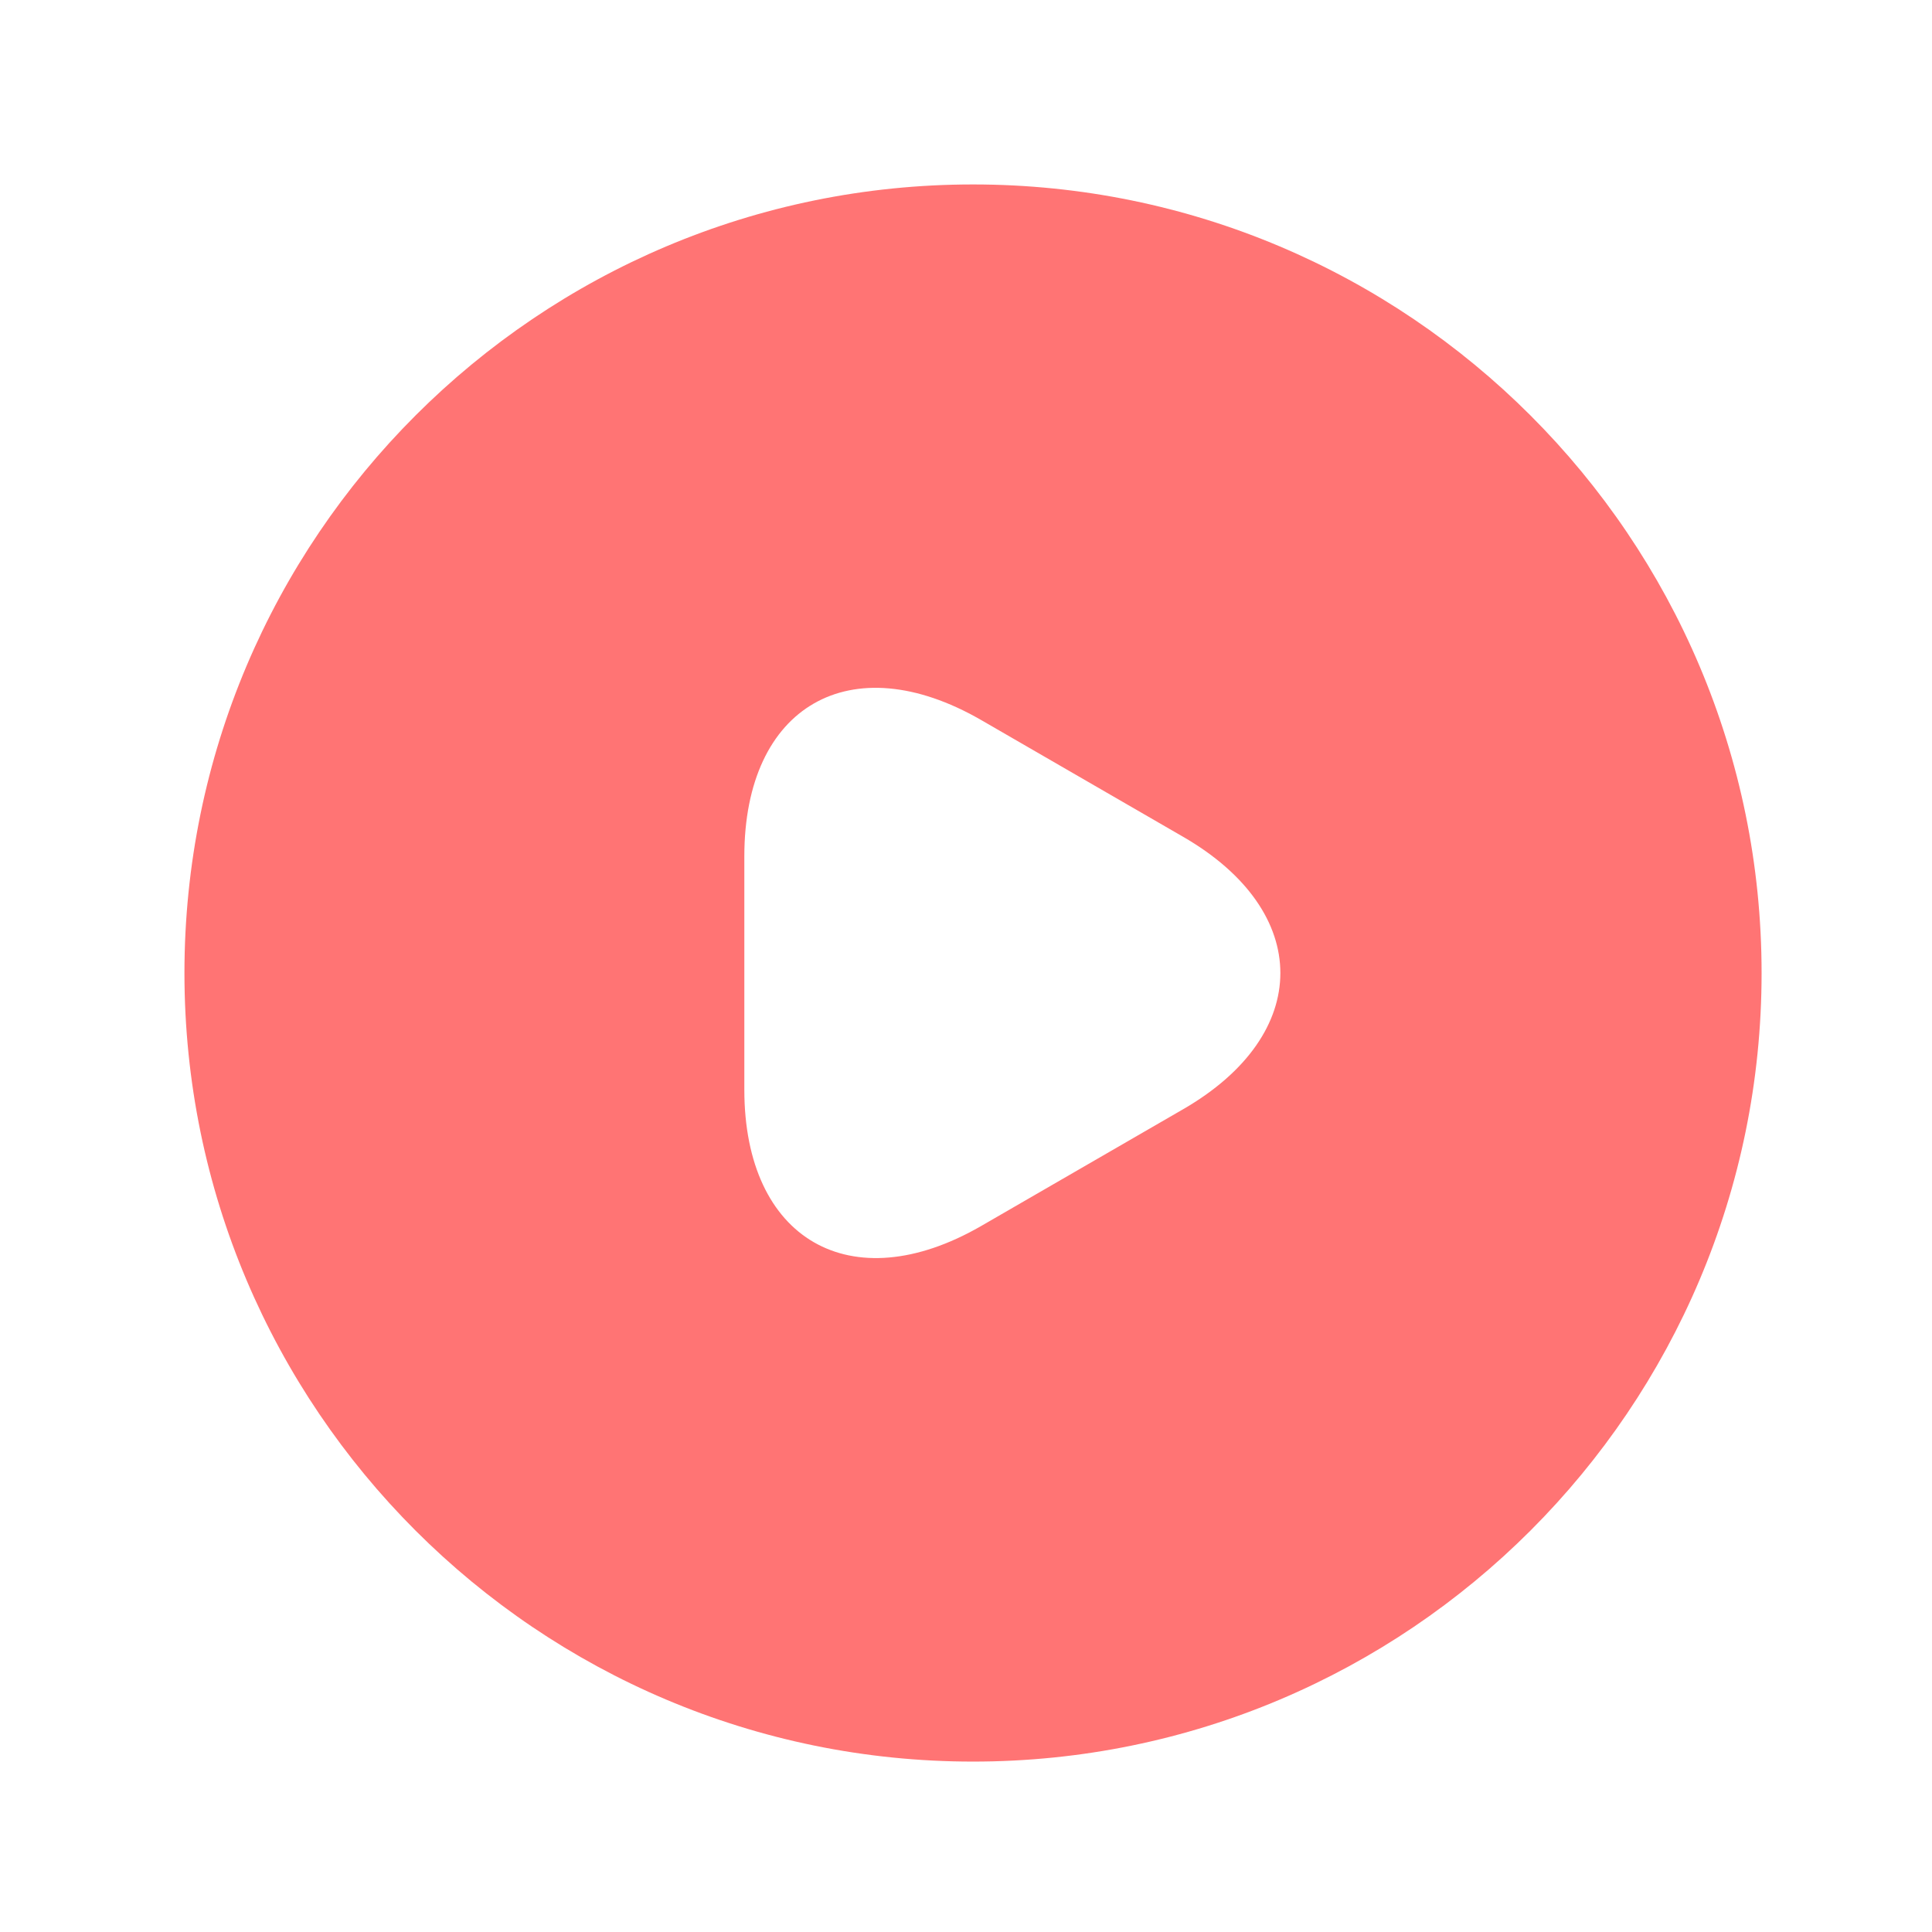
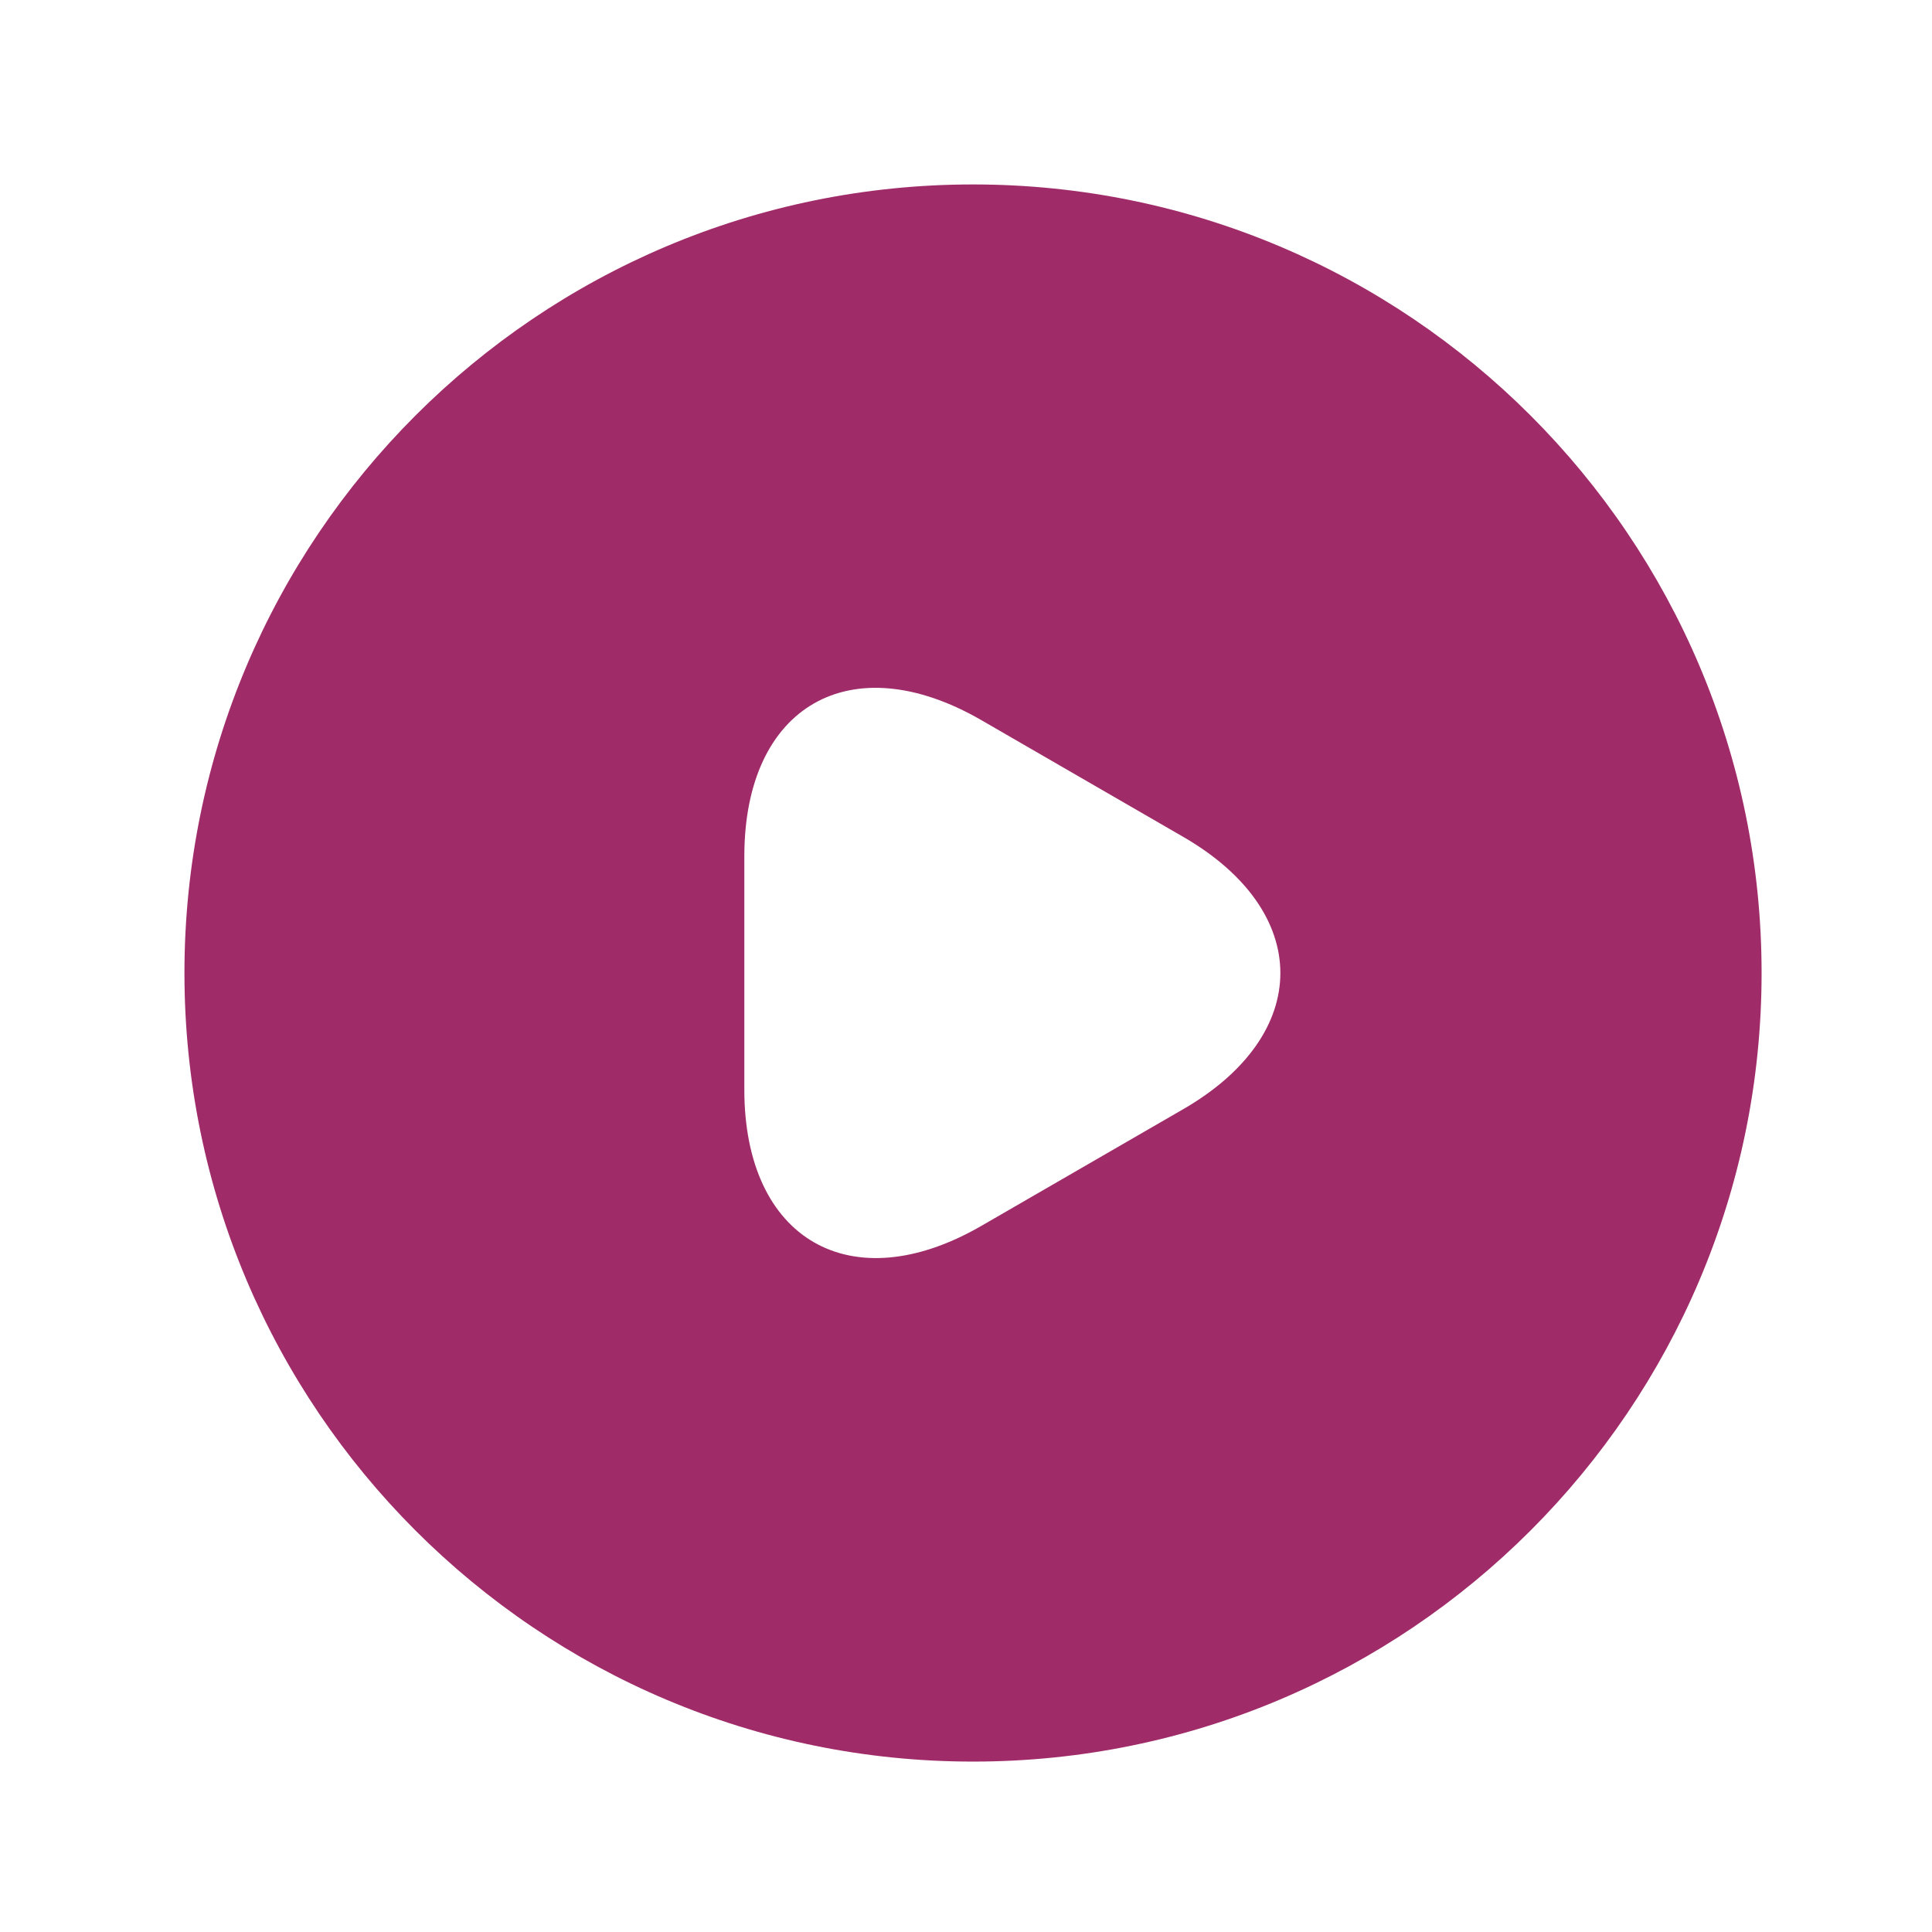
<svg xmlns="http://www.w3.org/2000/svg" width="49" height="49" viewBox="0 0 49 49" fill="none">
-   <path d="M24.678 4.678C13.638 4.678 4.678 13.638 4.678 24.678C4.678 35.718 13.638 44.678 24.678 44.678C35.718 44.678 44.678 35.718 44.678 24.678C44.678 13.638 35.718 4.678 24.678 4.678ZM29.998 28.138L24.878 31.098C21.578 32.998 18.878 31.438 18.878 27.638V21.718C18.878 17.898 21.578 16.358 24.878 18.258L29.998 21.218C33.298 23.118 33.298 26.238 29.998 28.138Z" fill="#FF7474" />
+   <path d="M24.678 4.678C13.638 4.678 4.678 13.638 4.678 24.678C4.678 35.718 13.638 44.678 24.678 44.678C35.718 44.678 44.678 35.718 44.678 24.678C44.678 13.638 35.718 4.678 24.678 4.678ZM29.998 28.138L24.878 31.098C21.578 32.998 18.878 31.438 18.878 27.638V21.718C18.878 17.898 21.578 16.358 24.878 18.258L29.998 21.218C33.298 23.118 33.298 26.238 29.998 28.138Z" fill="#9F2B68" />
</svg>
